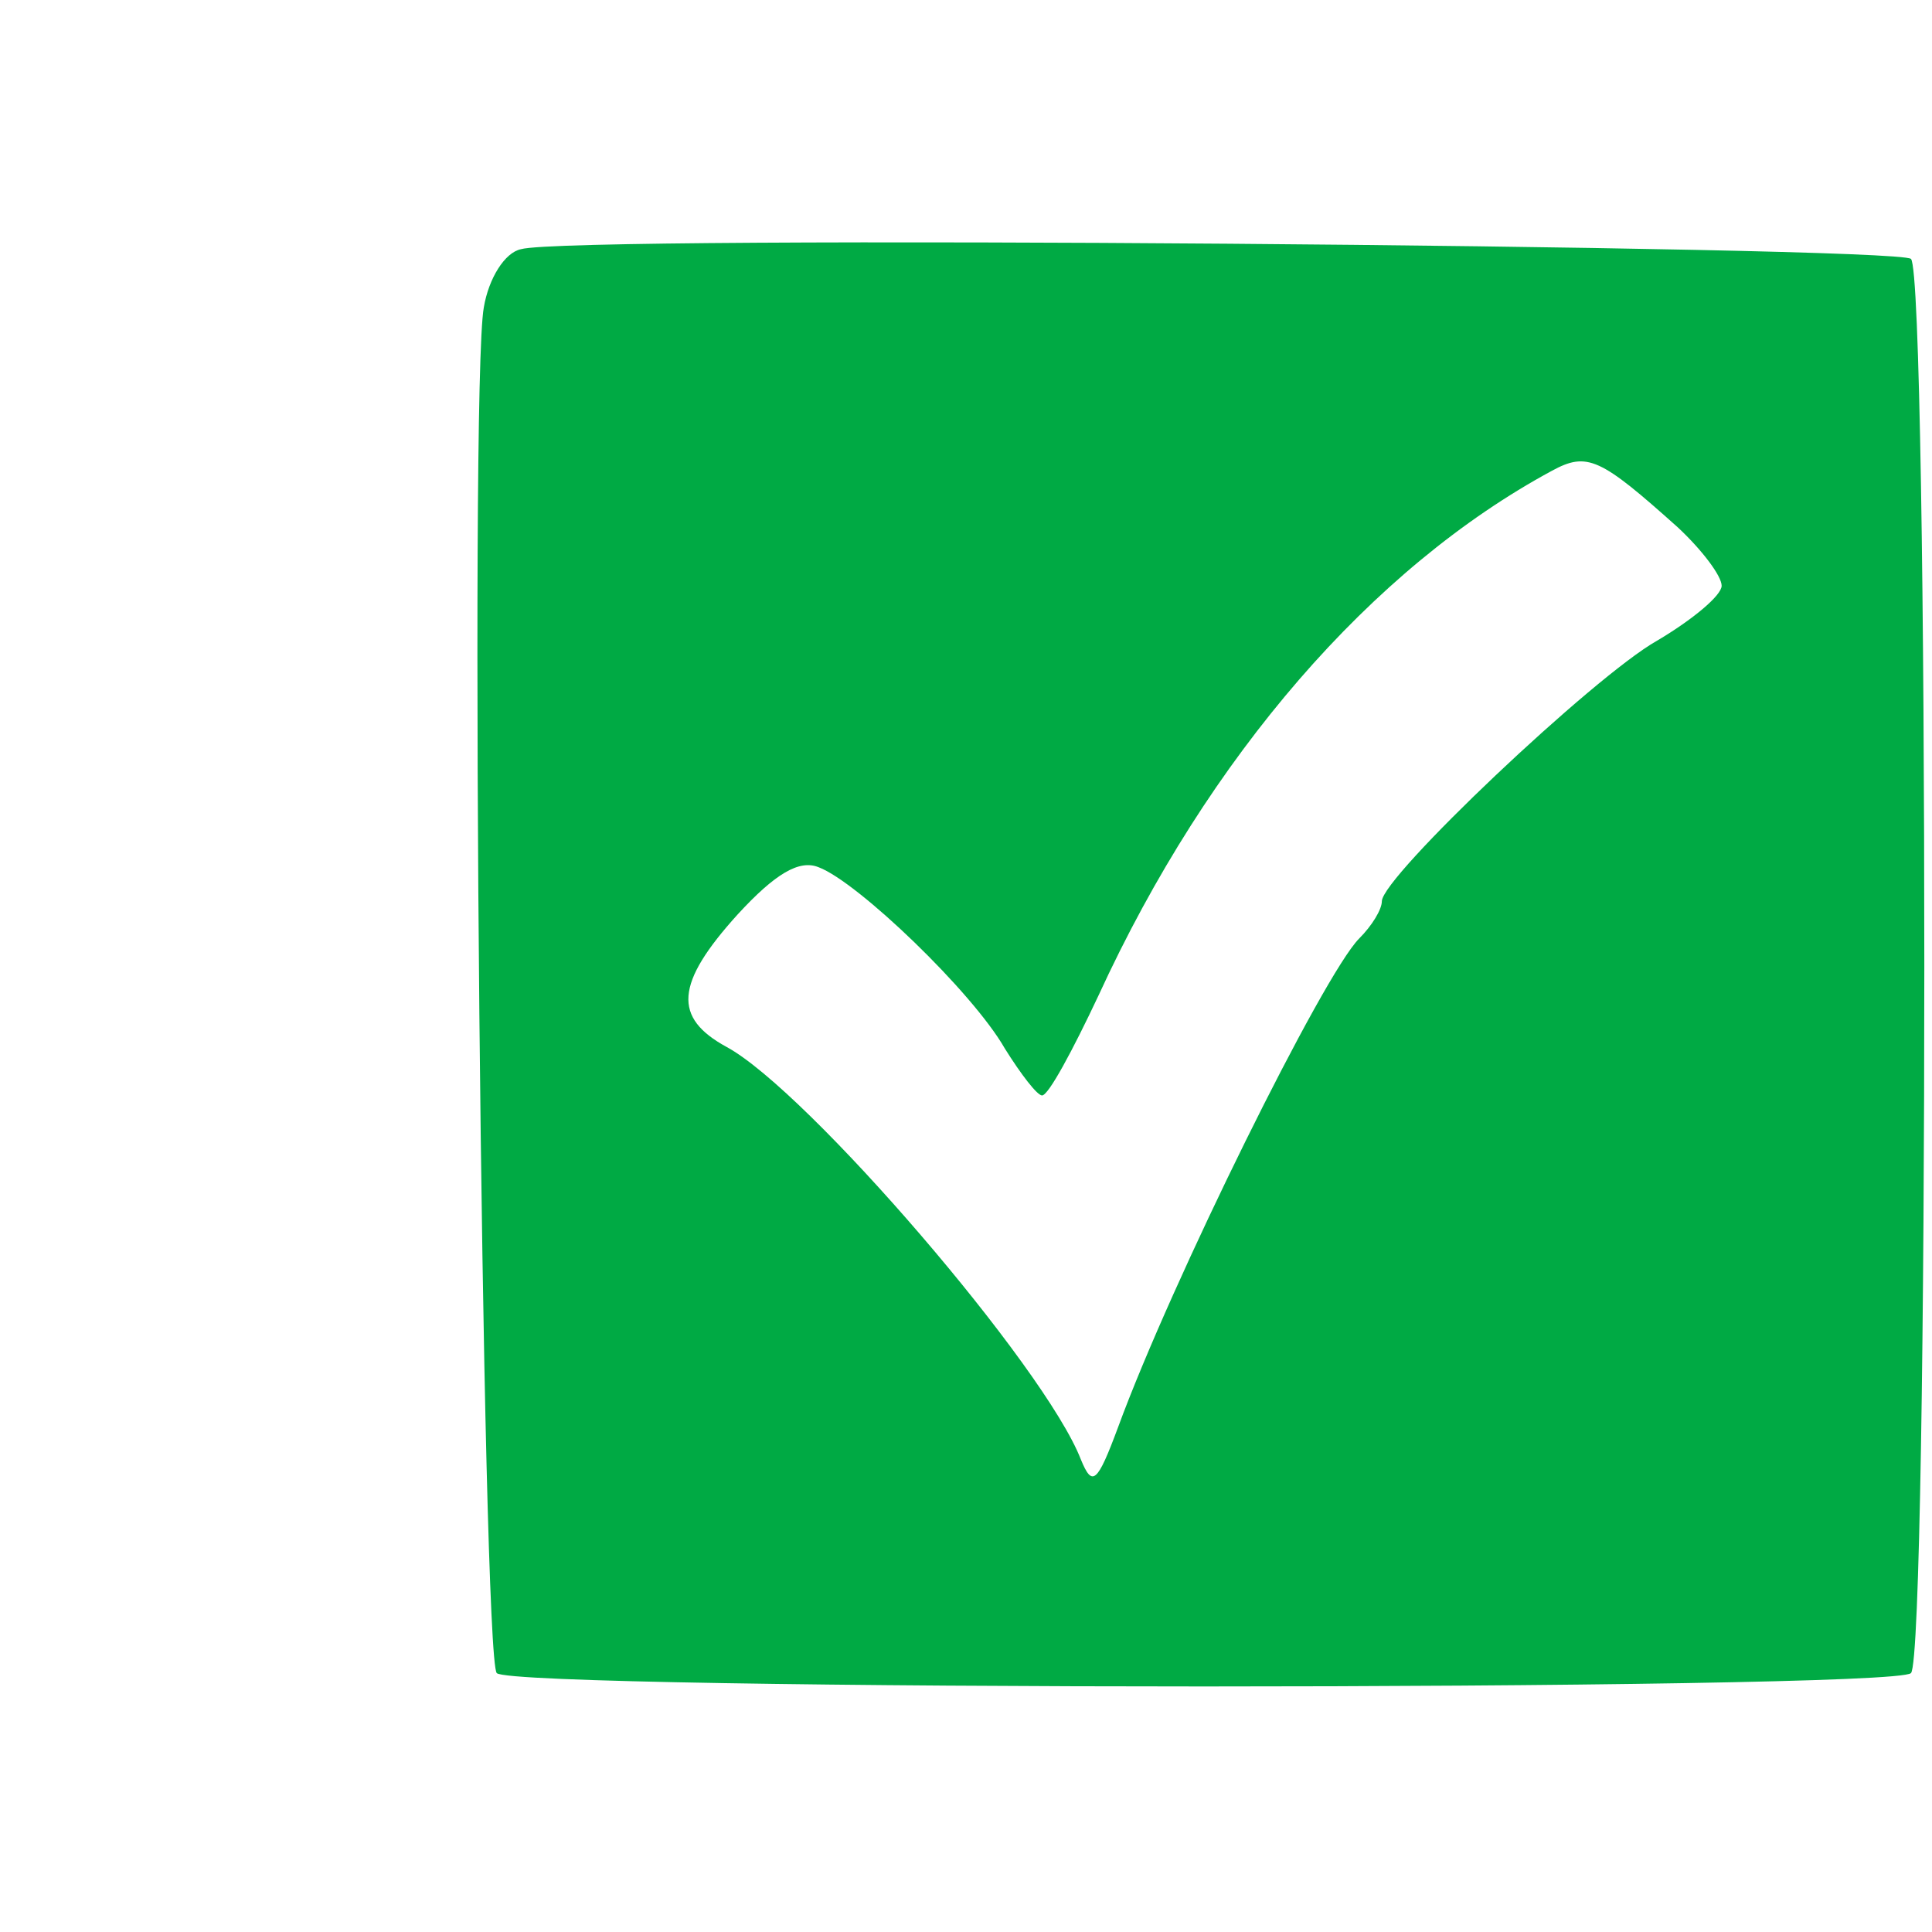
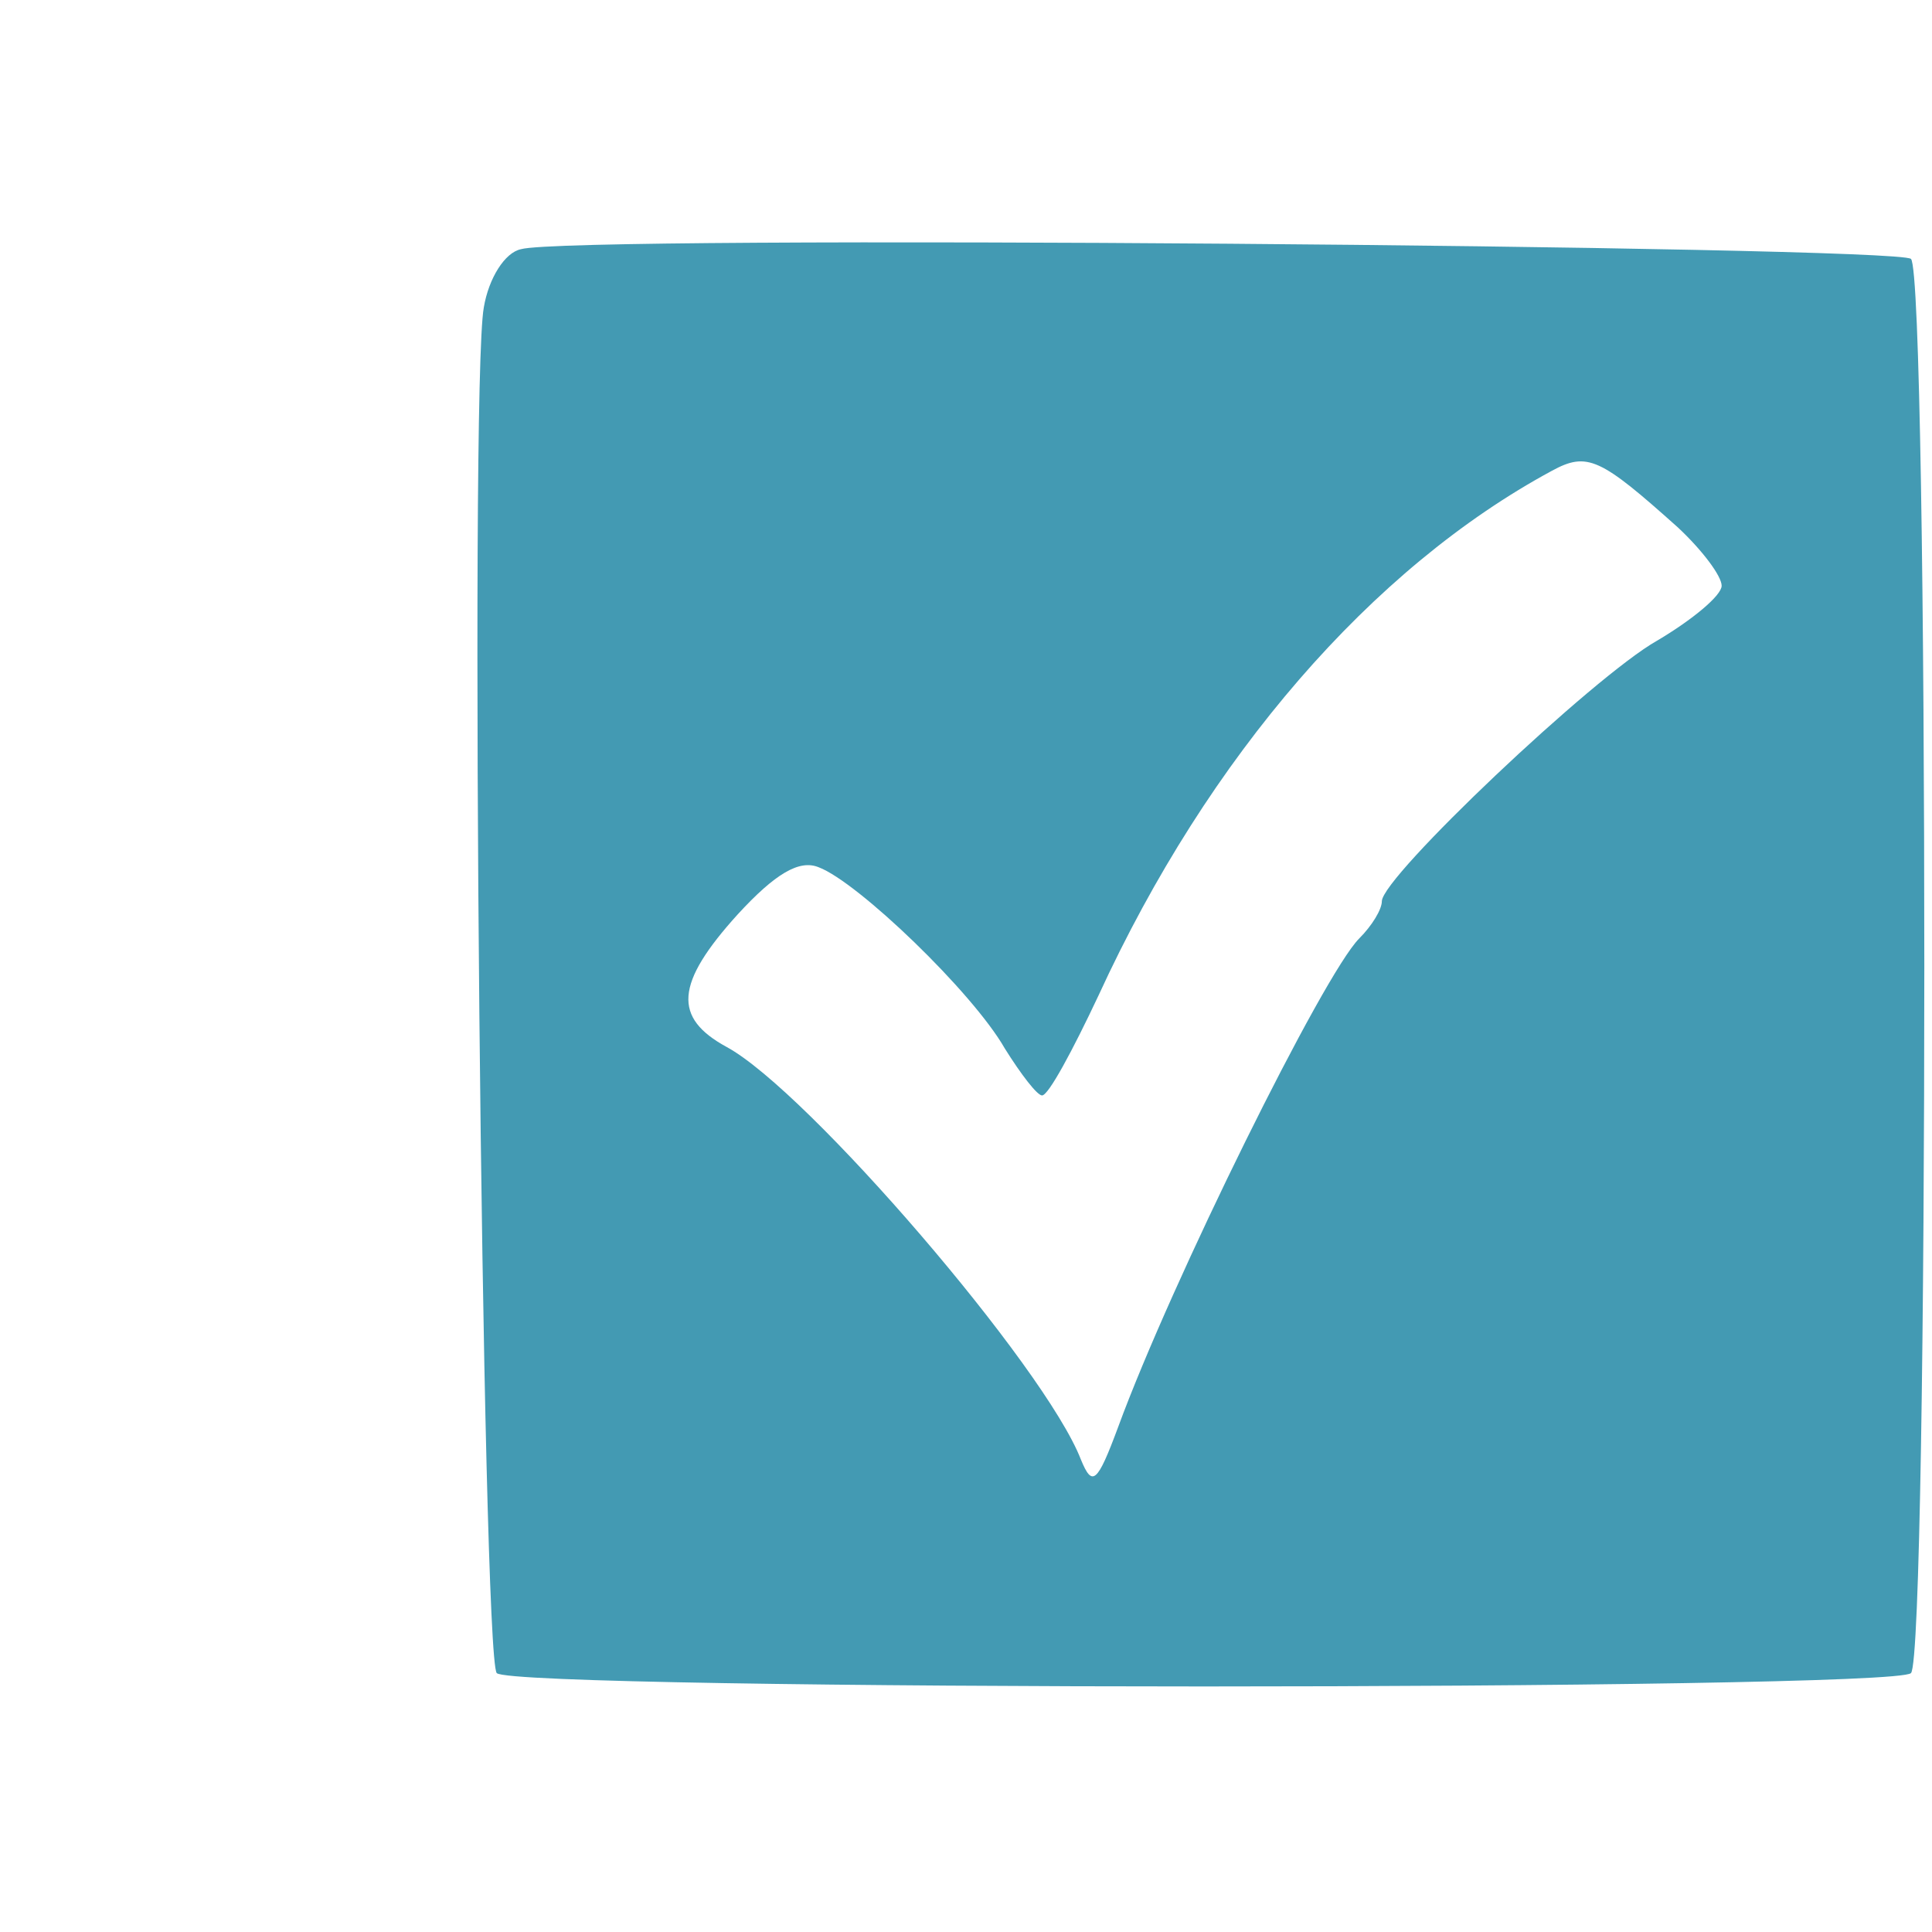
<svg xmlns="http://www.w3.org/2000/svg" version="1.0" width="119.4pt" height="119.4pt" viewBox="0 0 119.4 119.4" preserveAspectRatio="xMidYMid meet">
-   <g transform="translate(29.4,104.7) scale(0.1,-0.1)" fill="#00AA44" stroke="none">
+   <g transform="translate(29.4,104.7) scale(0.1,-0.1)" fill="#439ab3" stroke="none">
    <path d="M28 893 c-10 -2 -20 -18 -23 -36 -9 -49 -1 -834 8 -844 11 -11 863 -11 874 0 11 11 11 863 0 874 -9 8 -829 15 -859 6z m715 -172 c15 -14 27 -30 27 -36 0 -6 -18 -21 -40 -34 -39 -22 -170 -146 -170 -161 0 -5 -6 -15 -14 -23 -22 -22 -116 -212 -149 -302 -13 -35 -16 -37 -23 -20 -22 57 -169 228 -219 255 -33 18 -32 39 7 82 23 25 38 34 50 29 24 -9 95 -77 115 -112 10 -16 20 -29 23 -29 4 0 19 28 35 62 68 148 169 264 280 324 22 12 30 8 78 -35z" />
  </g>
</svg>
